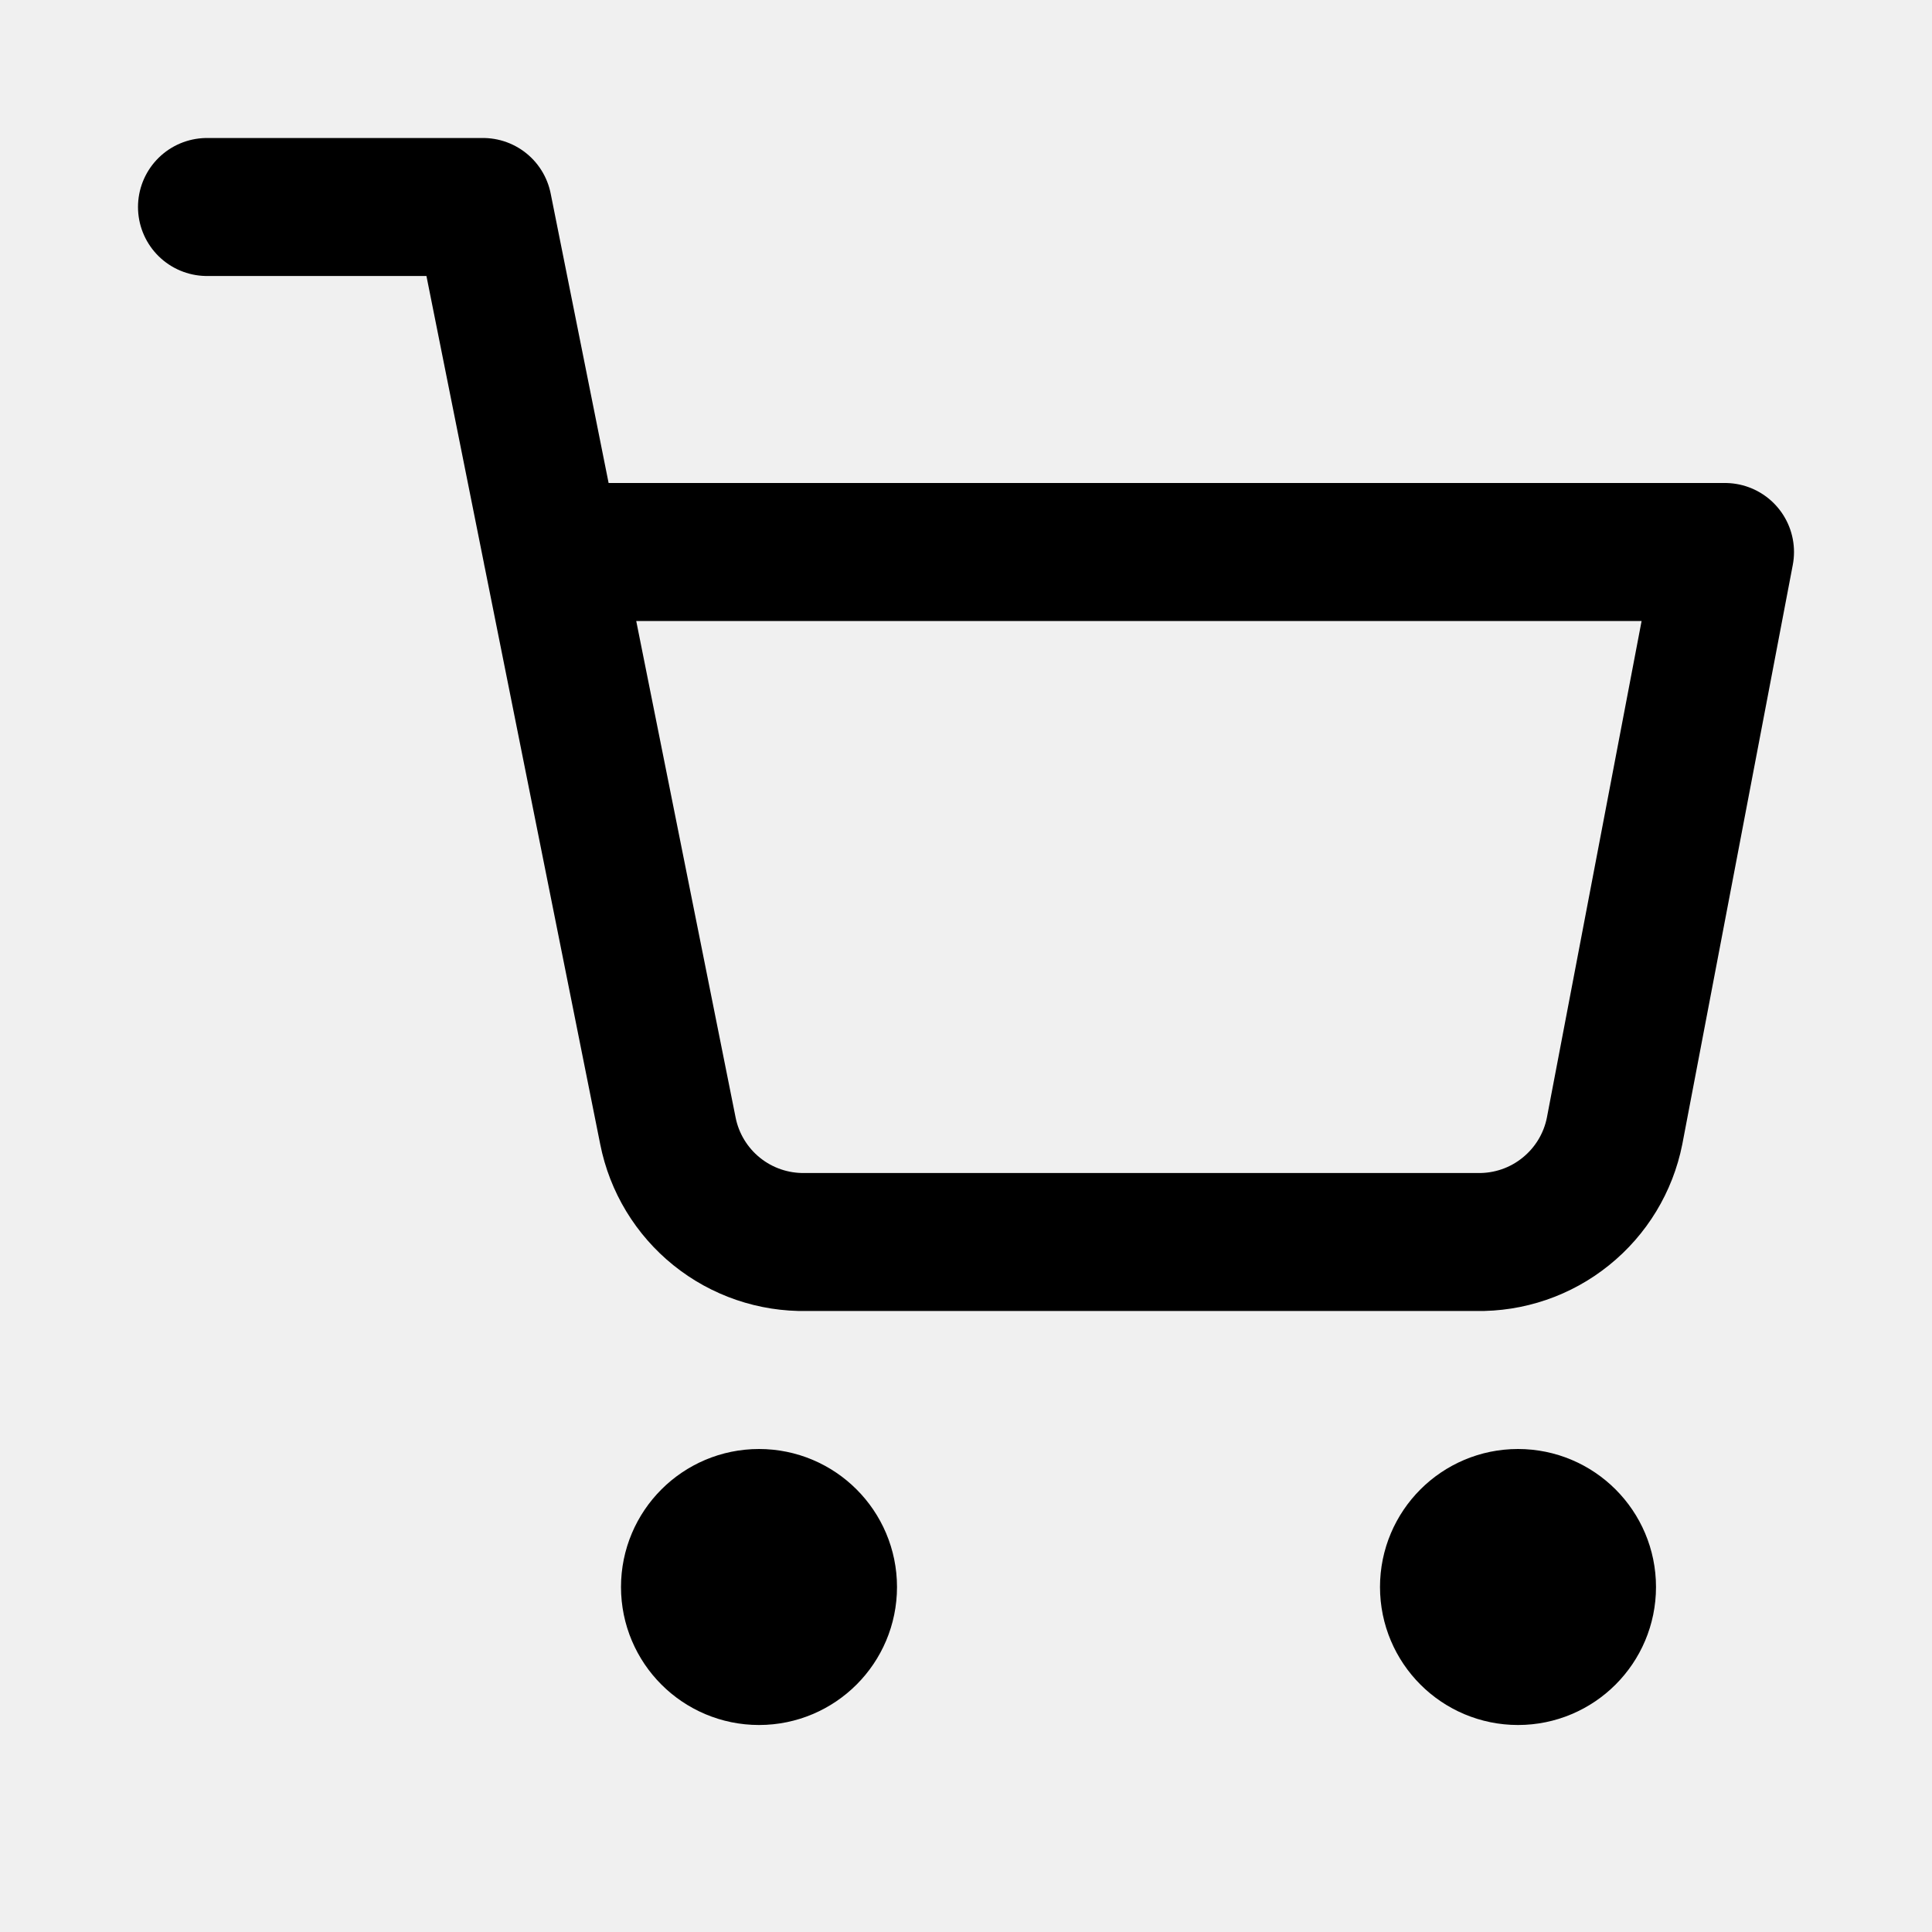
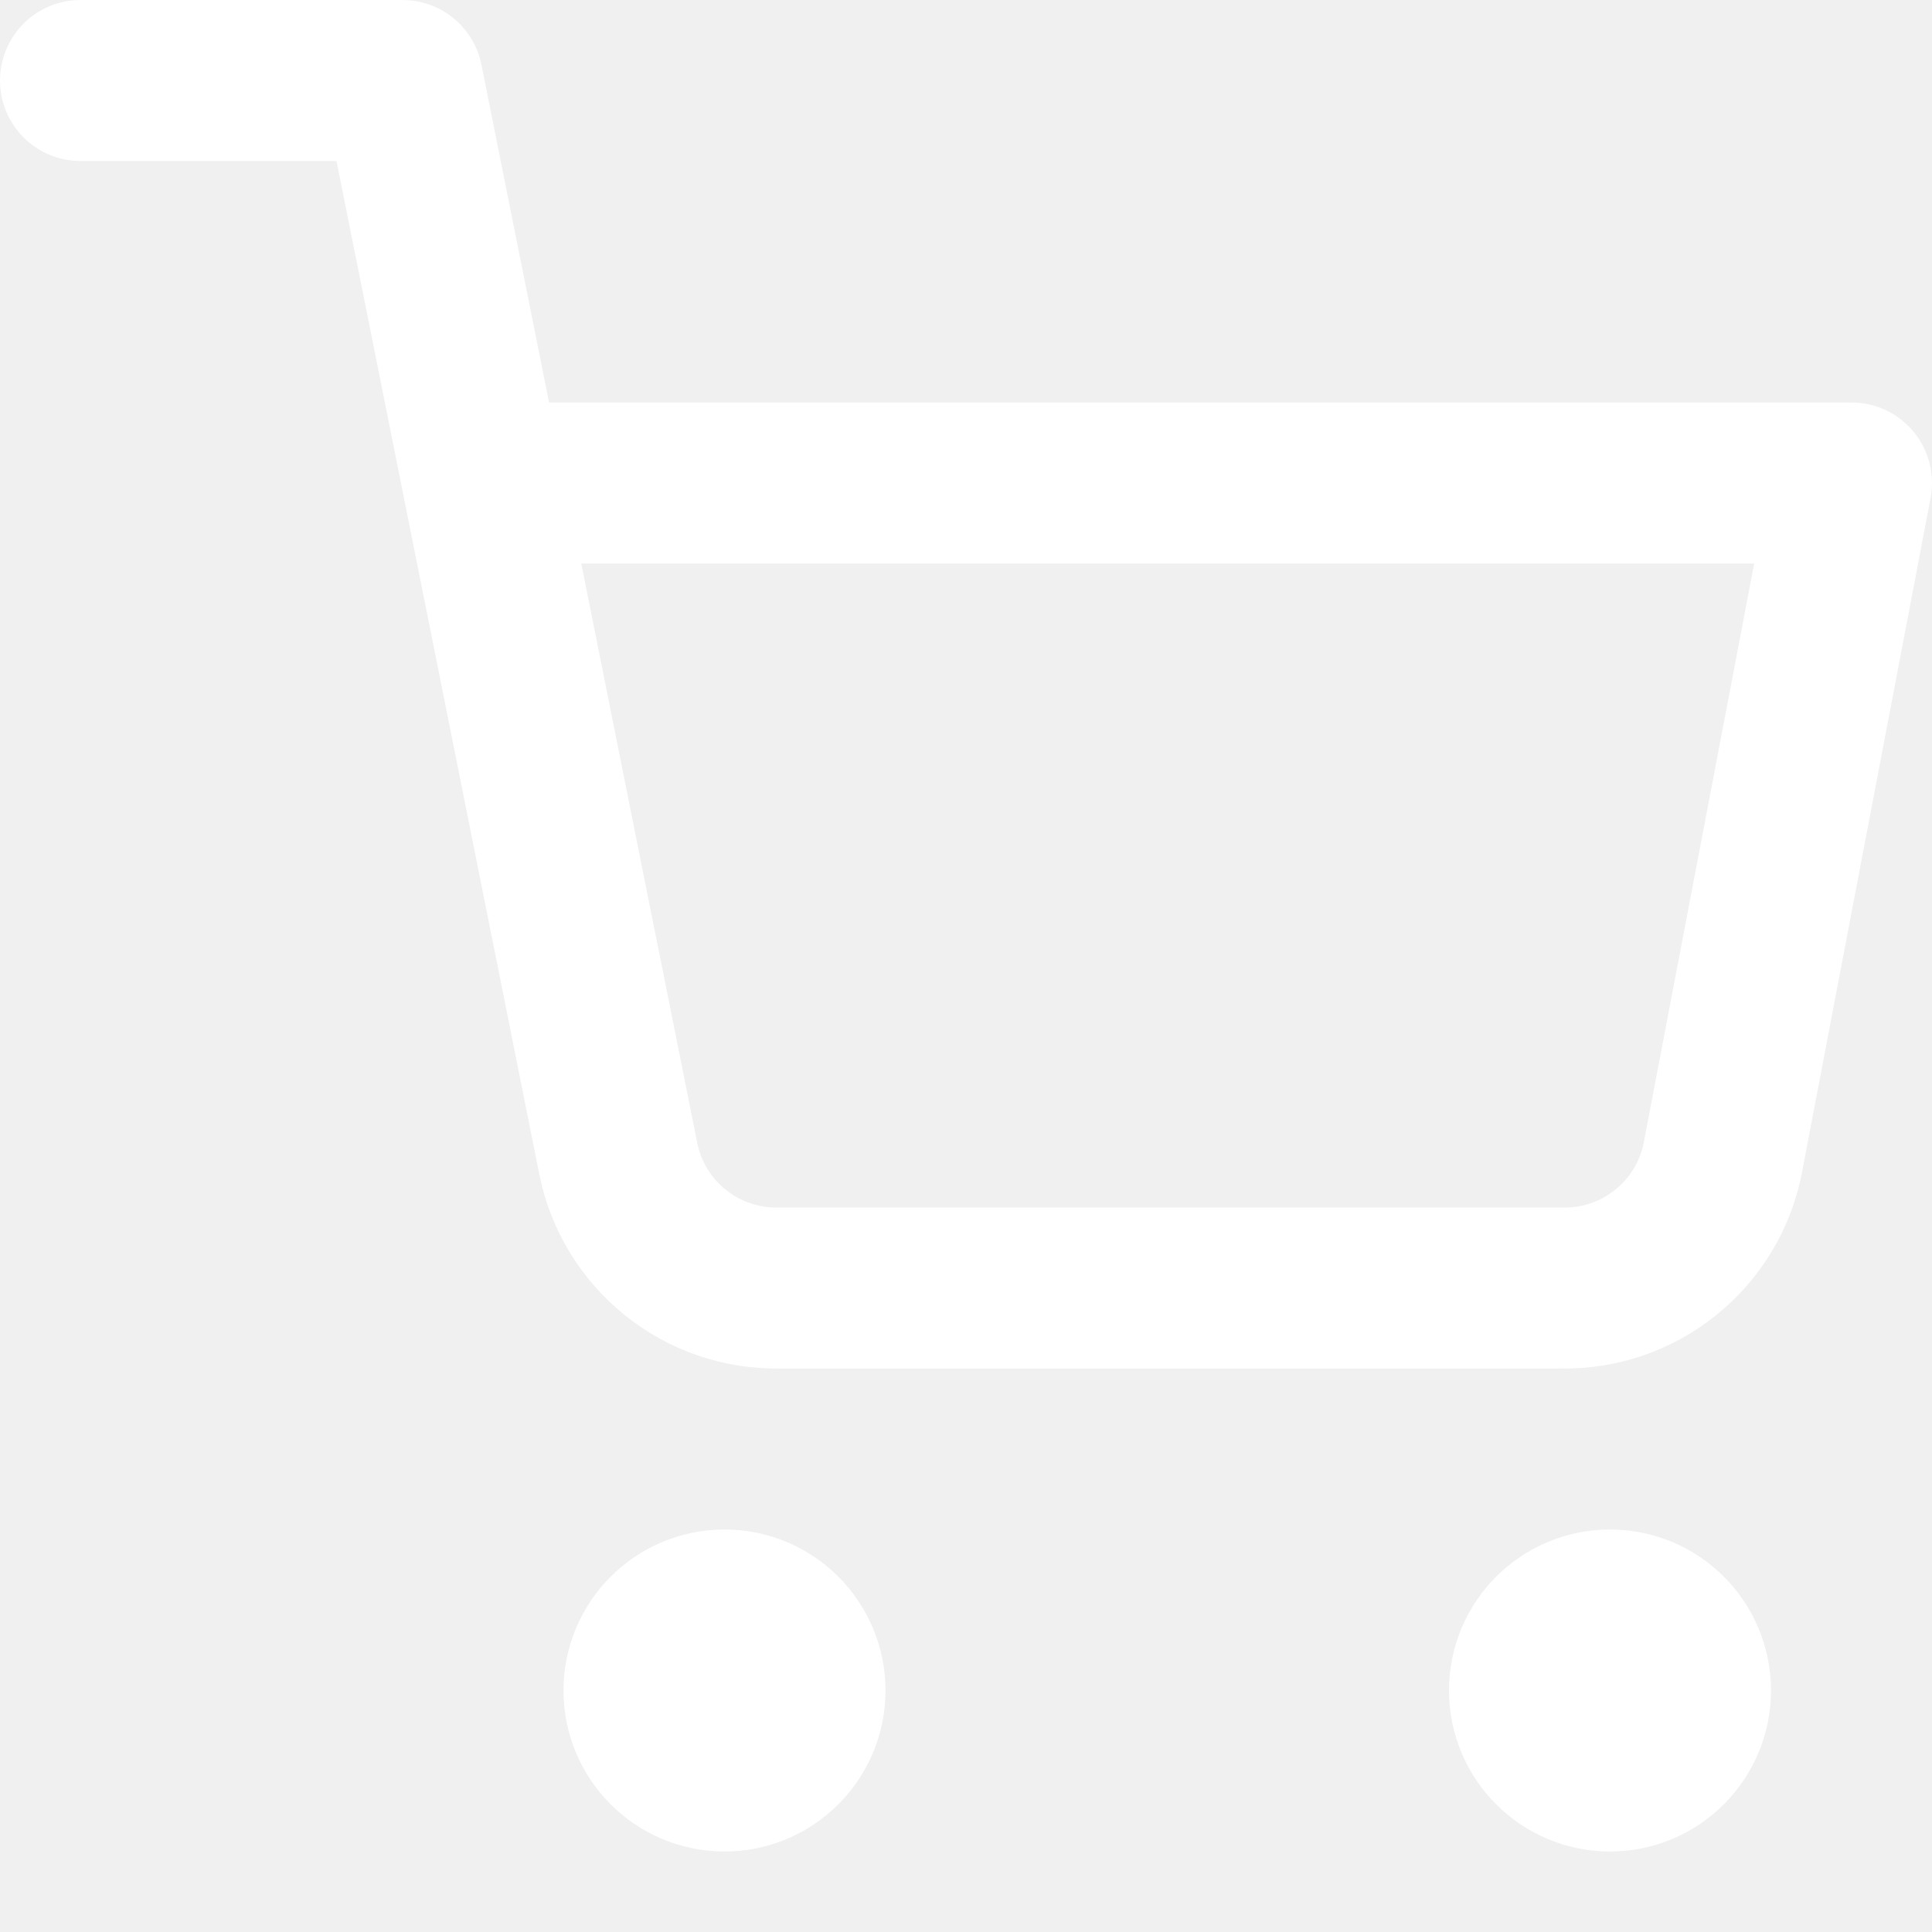
- <svg xmlns="http://www.w3.org/2000/svg" width="28" height="28" viewBox="0 0 28 28" fill="none">
-   <path d="M11 24C11.552 24 12 23.552 12 23C12 22.448 11.552 22 11 22C10.448 22 10 22.448 10 23C10 23.552 10.448 24 11 24Z" stroke="black" stroke-width="2" stroke-linecap="round" stroke-linejoin="round" />
-   <path d="M22 24C22.552 24 23 23.552 23 23C23 22.448 22.552 22 22 22C21.448 22 21 22.448 21 23C21 23.552 21.448 24 22 24Z" stroke="black" stroke-width="2" stroke-linecap="round" stroke-linejoin="round" />
-   <path d="M3 3H7L9.68 16.39C9.771 16.85 10.022 17.264 10.387 17.558C10.753 17.853 11.211 18.009 11.68 18H21.4C21.869 18.009 22.327 17.853 22.692 17.558C23.058 17.264 23.309 16.85 23.4 16.39L25 8H8" stroke="black" stroke-width="2" stroke-linecap="round" stroke-linejoin="round" />
+ <svg xmlns="http://www.w3.org/2000/svg" width="24" height="24" viewBox="0 0 24 24" fill="none">
+   <path d="M9 22C9.552 22 10 21.552 10 21C10 20.448 9.552 20 9 20C8.448 20 8 20.448 8 21C8 21.552 8.448 22 9 22Z" stroke="white" stroke-width="2" stroke-linecap="round" stroke-linejoin="round" />
+   <path d="M20 22C20.552 22 21 21.552 21 21C21 20.448 20.552 20 20 20C19.448 20 19 20.448 19 21C19 21.552 19.448 22 20 22Z" stroke="white" stroke-width="2" stroke-linecap="round" stroke-linejoin="round" />
+   <path d="M1 1H5L7.68 14.39C7.771 14.85 8.022 15.264 8.388 15.558C8.753 15.853 9.211 16.009 9.68 16H19.4C19.869 16.009 20.327 15.853 20.692 15.558C21.058 15.264 21.309 14.85 21.4 14.39L23 6H6" stroke="white" stroke-width="2" stroke-linecap="round" stroke-linejoin="round" />
</svg>
